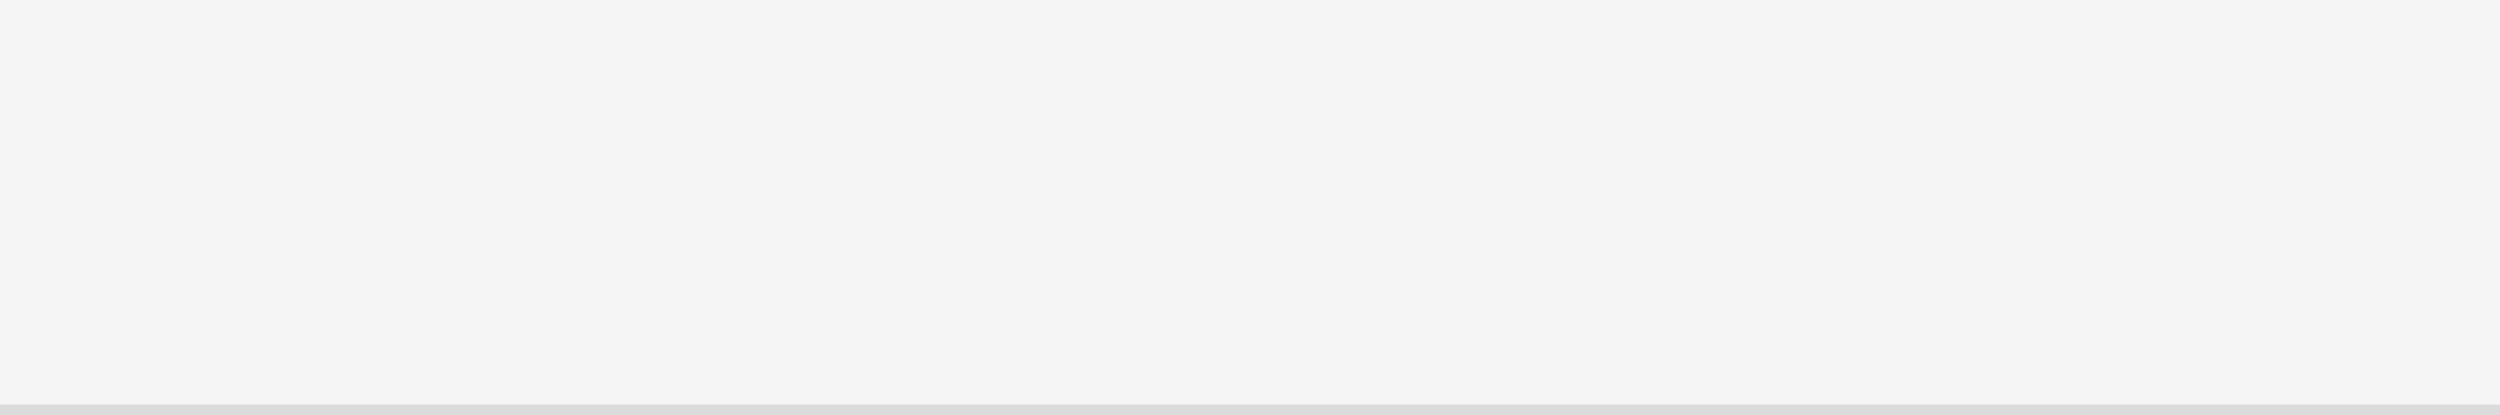
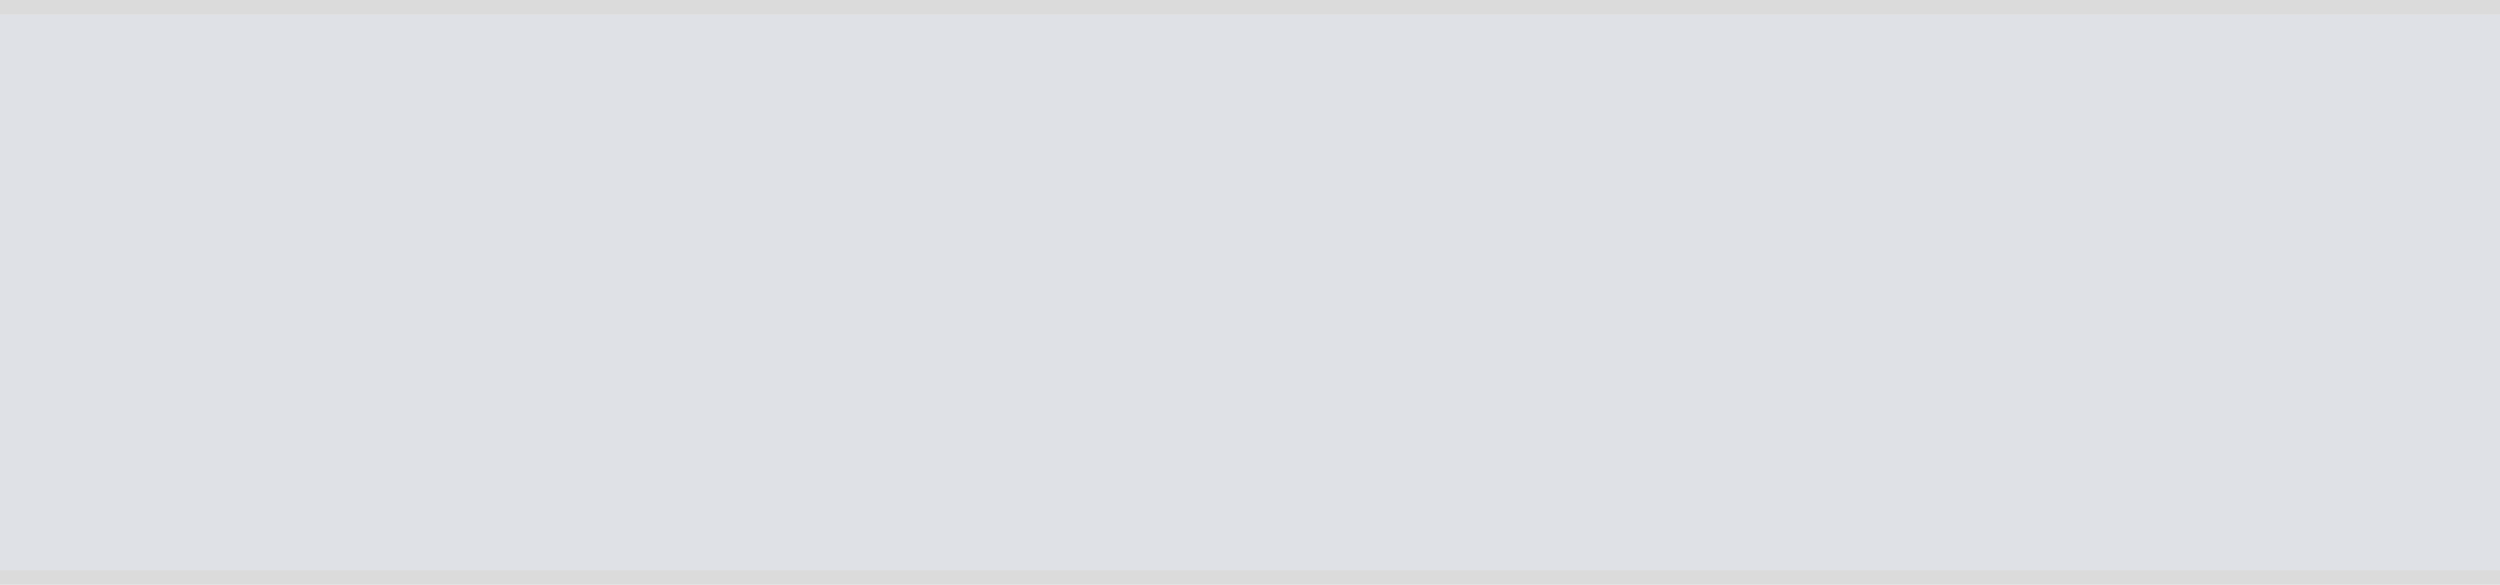
- <svg xmlns="http://www.w3.org/2000/svg" version="1.1" width="241px" height="40px">
-   <g transform="matrix(1 0 0 1 -407 -233 )">
-     <path d="M 407 233  L 648 233  L 648 272  L 407 272  L 407 233  Z " fill-rule="nonzero" fill="#f5f5f5" stroke="none" />
-     <path d="M 648 272.5  L 407 272.5  " stroke-width="1" stroke="#999999" fill="none" stroke-opacity="0.349" />
+ <svg xmlns="http://www.w3.org/2000/svg" version="1.1" width="171px" height="40px">
+   <g transform="matrix(1 0 0 1 -1118 -153 )">
+     <path d="M 1118 154  L 1289 154  L 1289 192  L 1118 192  L 1118 154  Z " fill-rule="nonzero" fill="#dfe1e6" stroke="none" />
+     <path d="M 1118 153.5  L 1289 153.5  M 1289 192.5  L 1118 192.5  " stroke-width="1" stroke="#999999" fill="none" stroke-opacity="0.349" />
  </g>
</svg>
